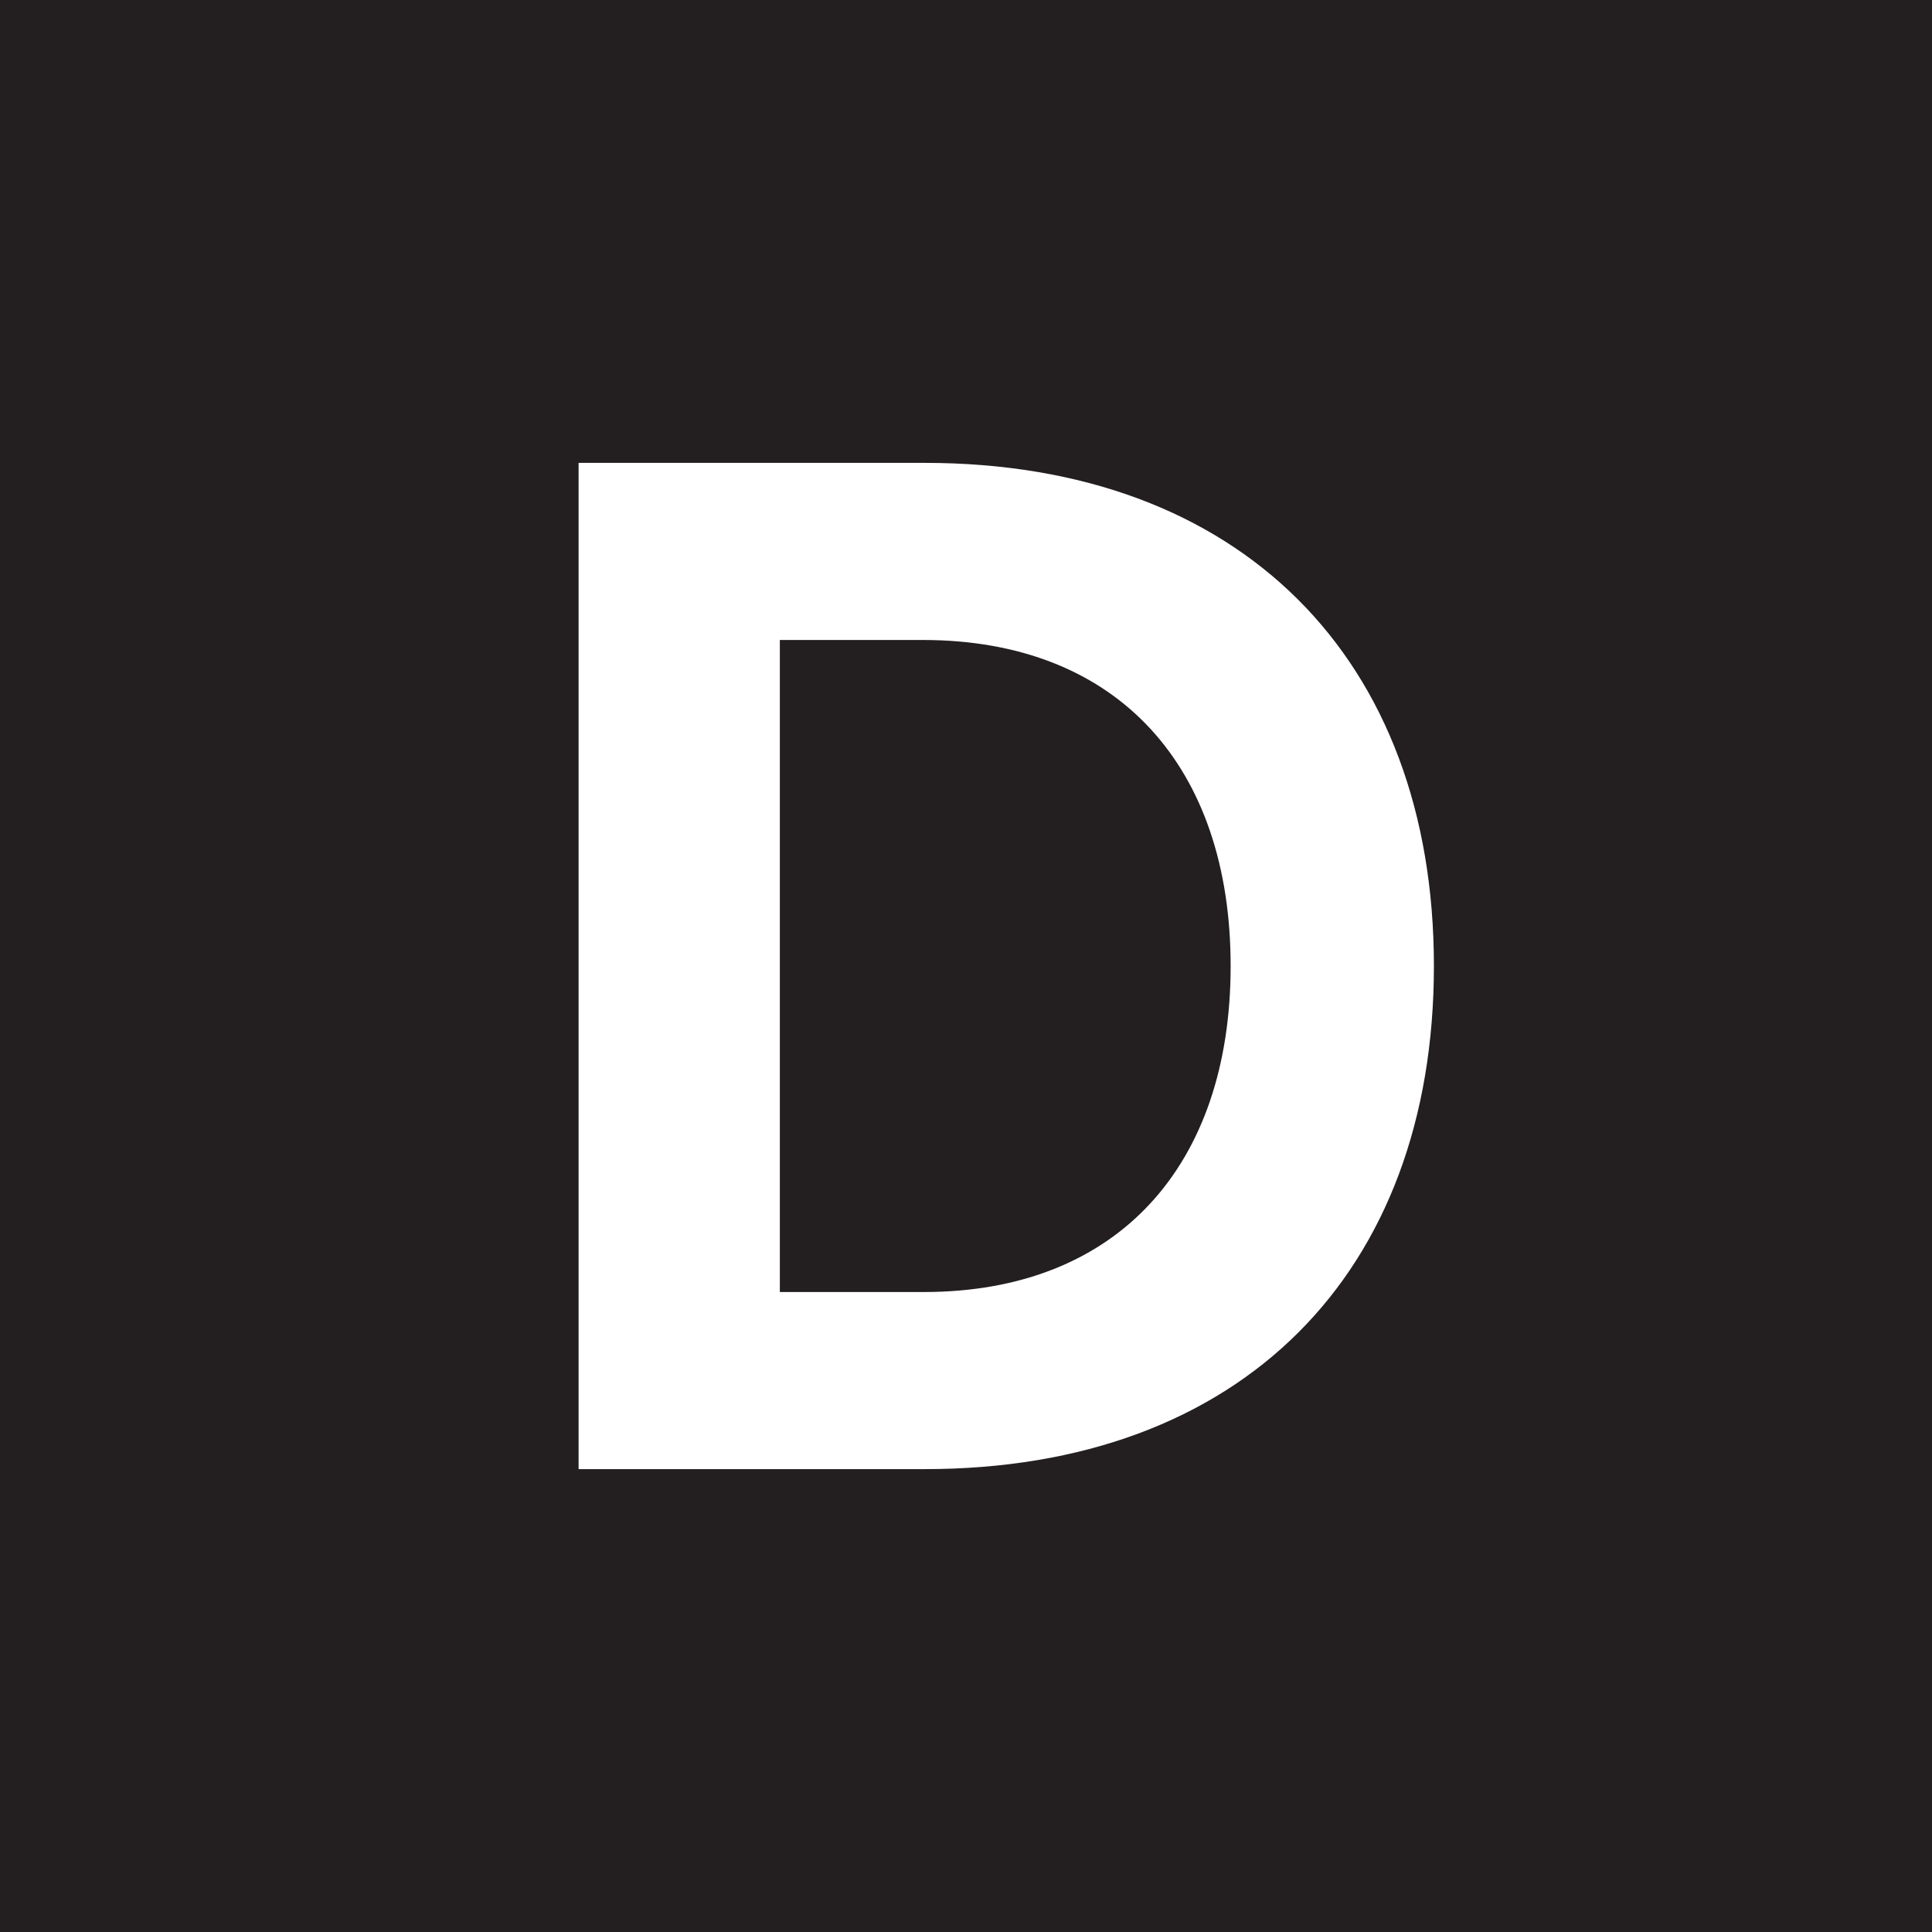
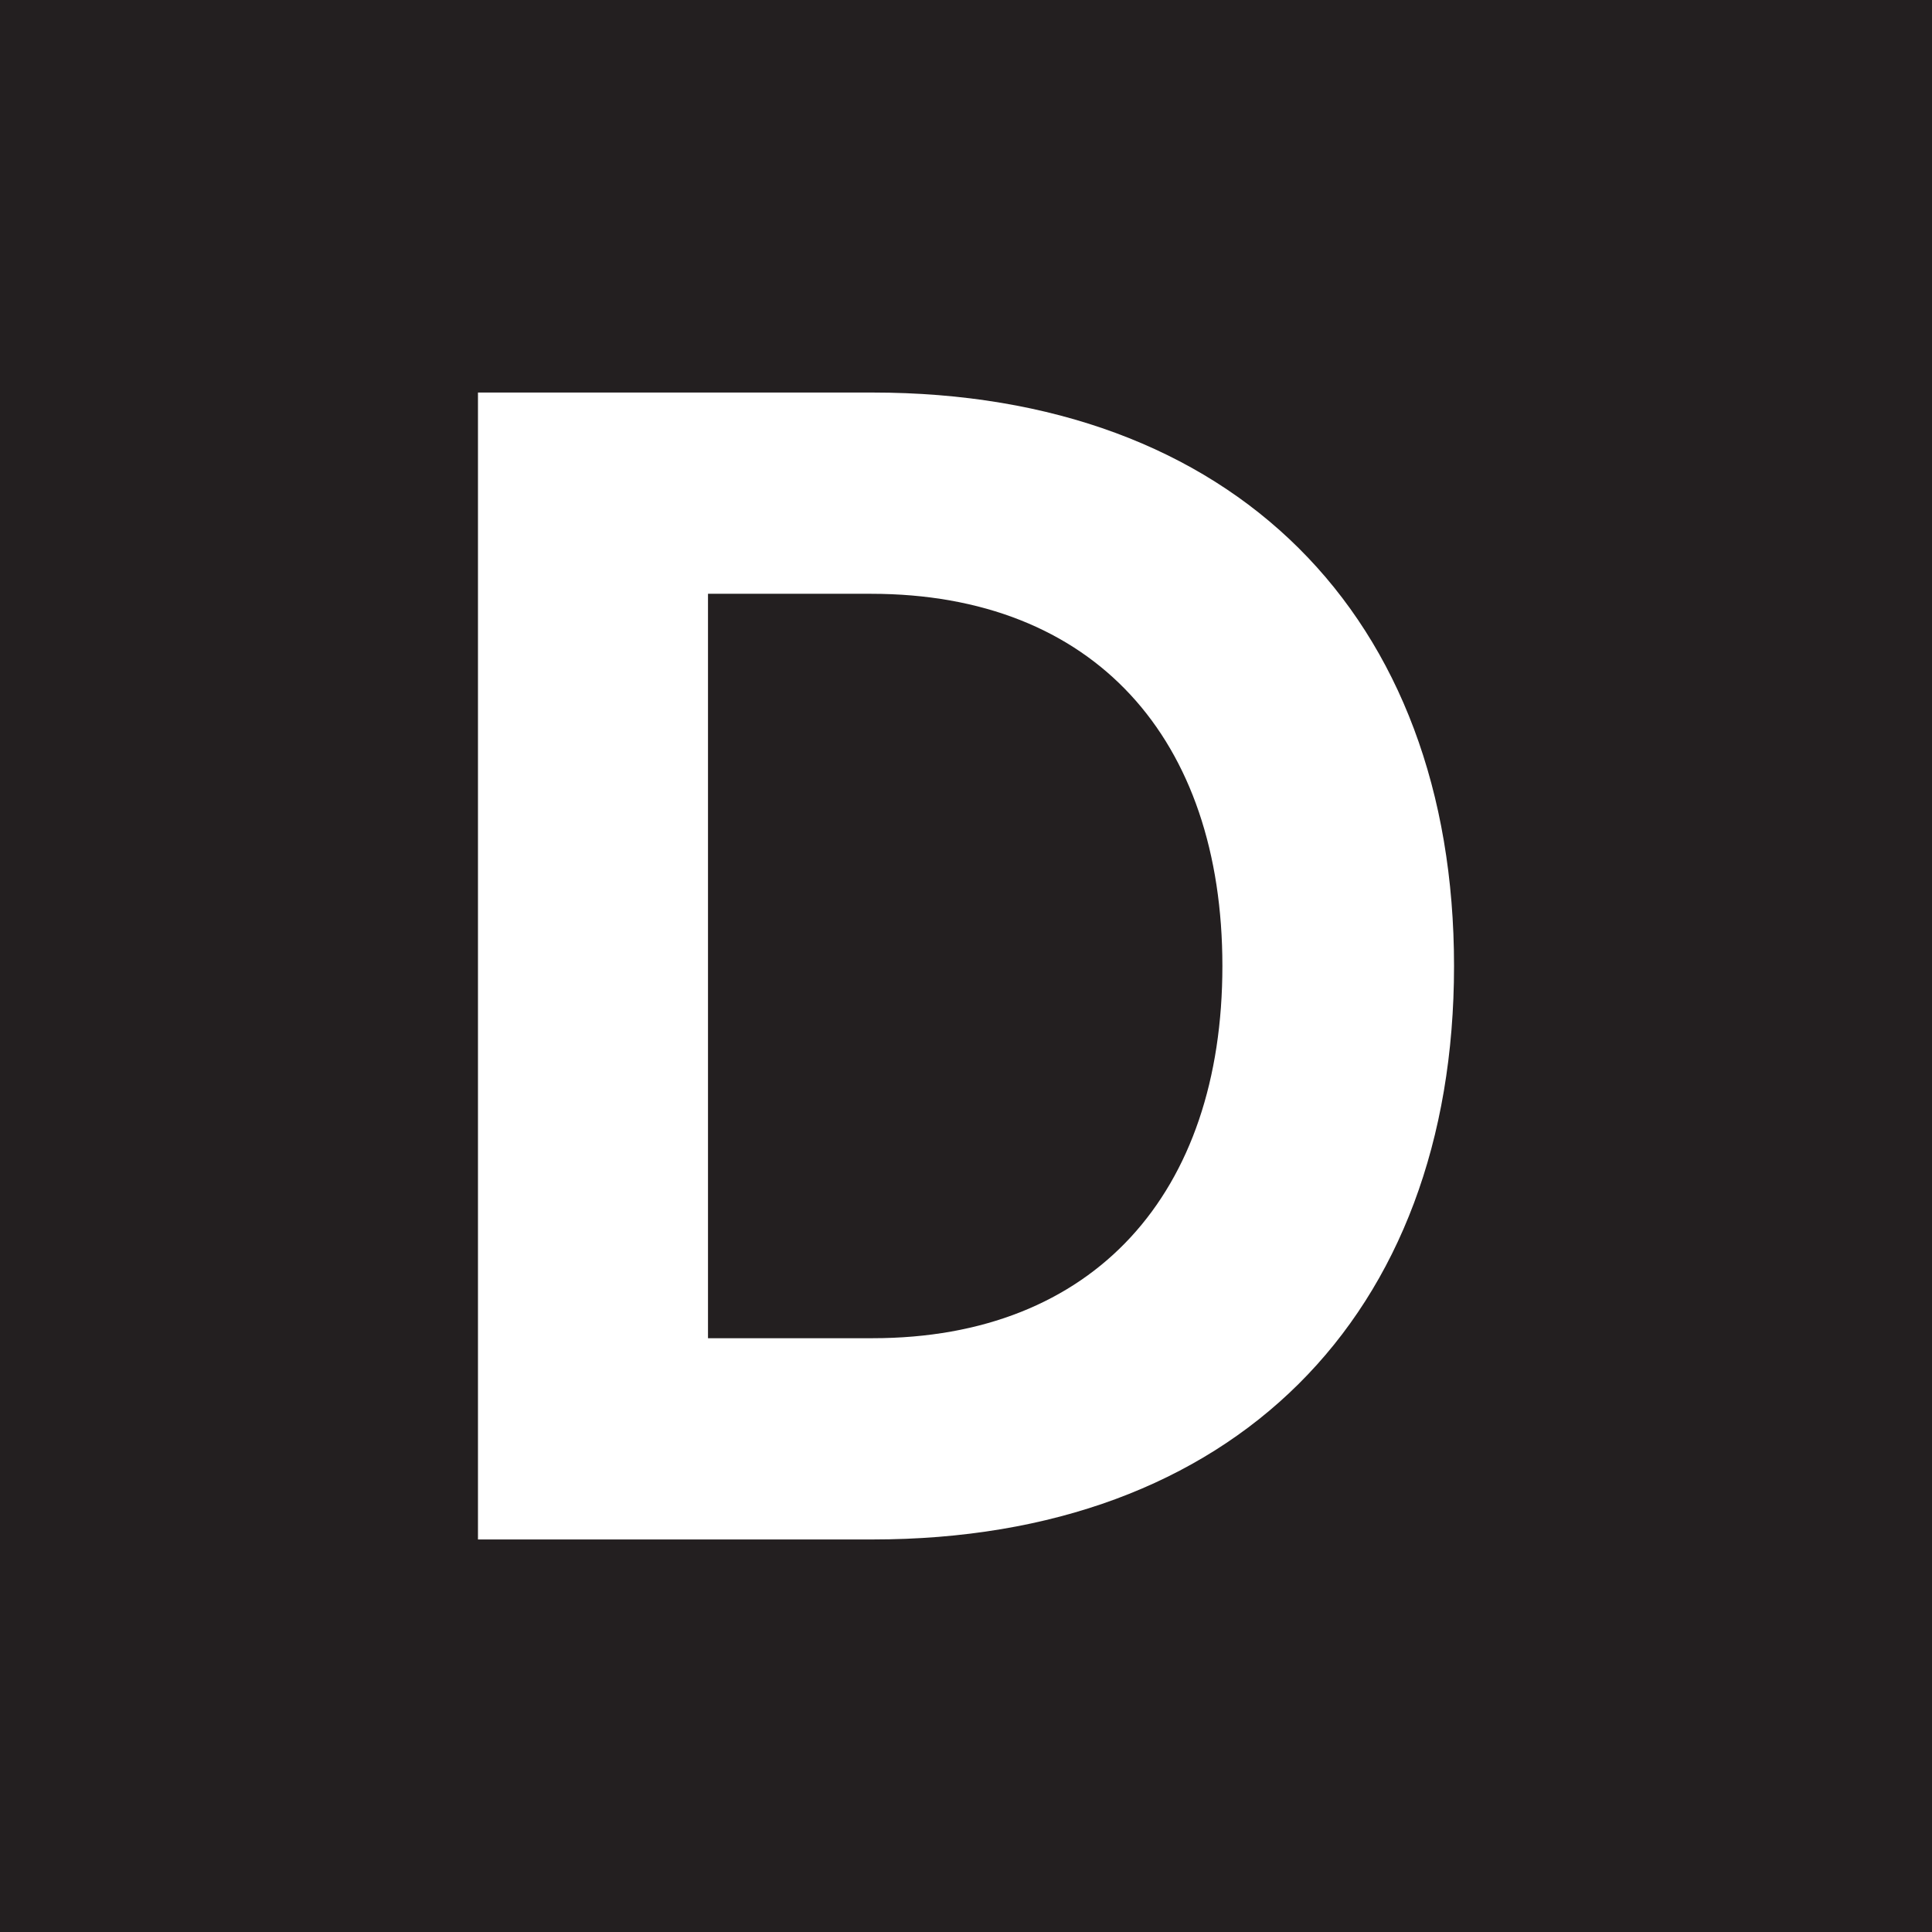
<svg xmlns="http://www.w3.org/2000/svg" version="1.1" width="192" height="192">
-   <svg id="SvgjsSvg1006" version="1.1" viewBox="0 0 192 192">
+   <svg id="SvgjsSvg1003" data-name="Layer 1" viewBox="0 0 192 192">
    <defs>
      <style>
-       .st0 {
+       .cls-1 {
        fill: none;
      }

-       .st1 {
+       .cls-2 {
        fill: #231f20;
      }

-       .st2 {
+       .cls-3 {
        fill: #fff;
      }

-       .st3 {
+       .cls-4 {
        clip-path: url(#clippath);
      }
    </style>
-       <clipPath id="SvgjsClipPath1005">
-         <rect class="st0" x="57.5" y="46" width="85" height="99.9" />
+       <clipPath id="SvgjsClipPath1002">
+         <rect class="cls-1" x="47.5" y="39.01" width="97" height="113.99" />
      </clipPath>
    </defs>
-     <rect class="st1" width="192" height="192" />
-     <g class="st3">
-       <path class="st2" d="M77.5,128.4V63.6h14.2c19.5,0,30.6,12.7,30.6,32.4s-11.1,32.4-30.5,32.4h-14.4ZM57.5,146h34.4c31.5,0,50.6-19.5,50.6-50s-19.2-50-50.6-50h-34.4v99.9h0Z" />
+     <rect class="cls-2" width="192" height="192" />
+     <g class="cls-4">
+       <path class="cls-3" d="M70.36,132.99V59.01h16.19c22.23,0,34.93,14.45,34.93,36.99s-12.7,36.99-34.77,36.99h-16.35ZM47.5,152.99h39.21c35.88,0,57.79-22.23,57.79-56.99s-21.91-56.99-57.79-56.99h-39.21v113.99Z" />
    </g>
  </svg>
  <style>@media (prefers-color-scheme: light) { :root { filter: none; } }
@media (prefers-color-scheme: dark) { :root { filter: none; } }
</style>
</svg>
